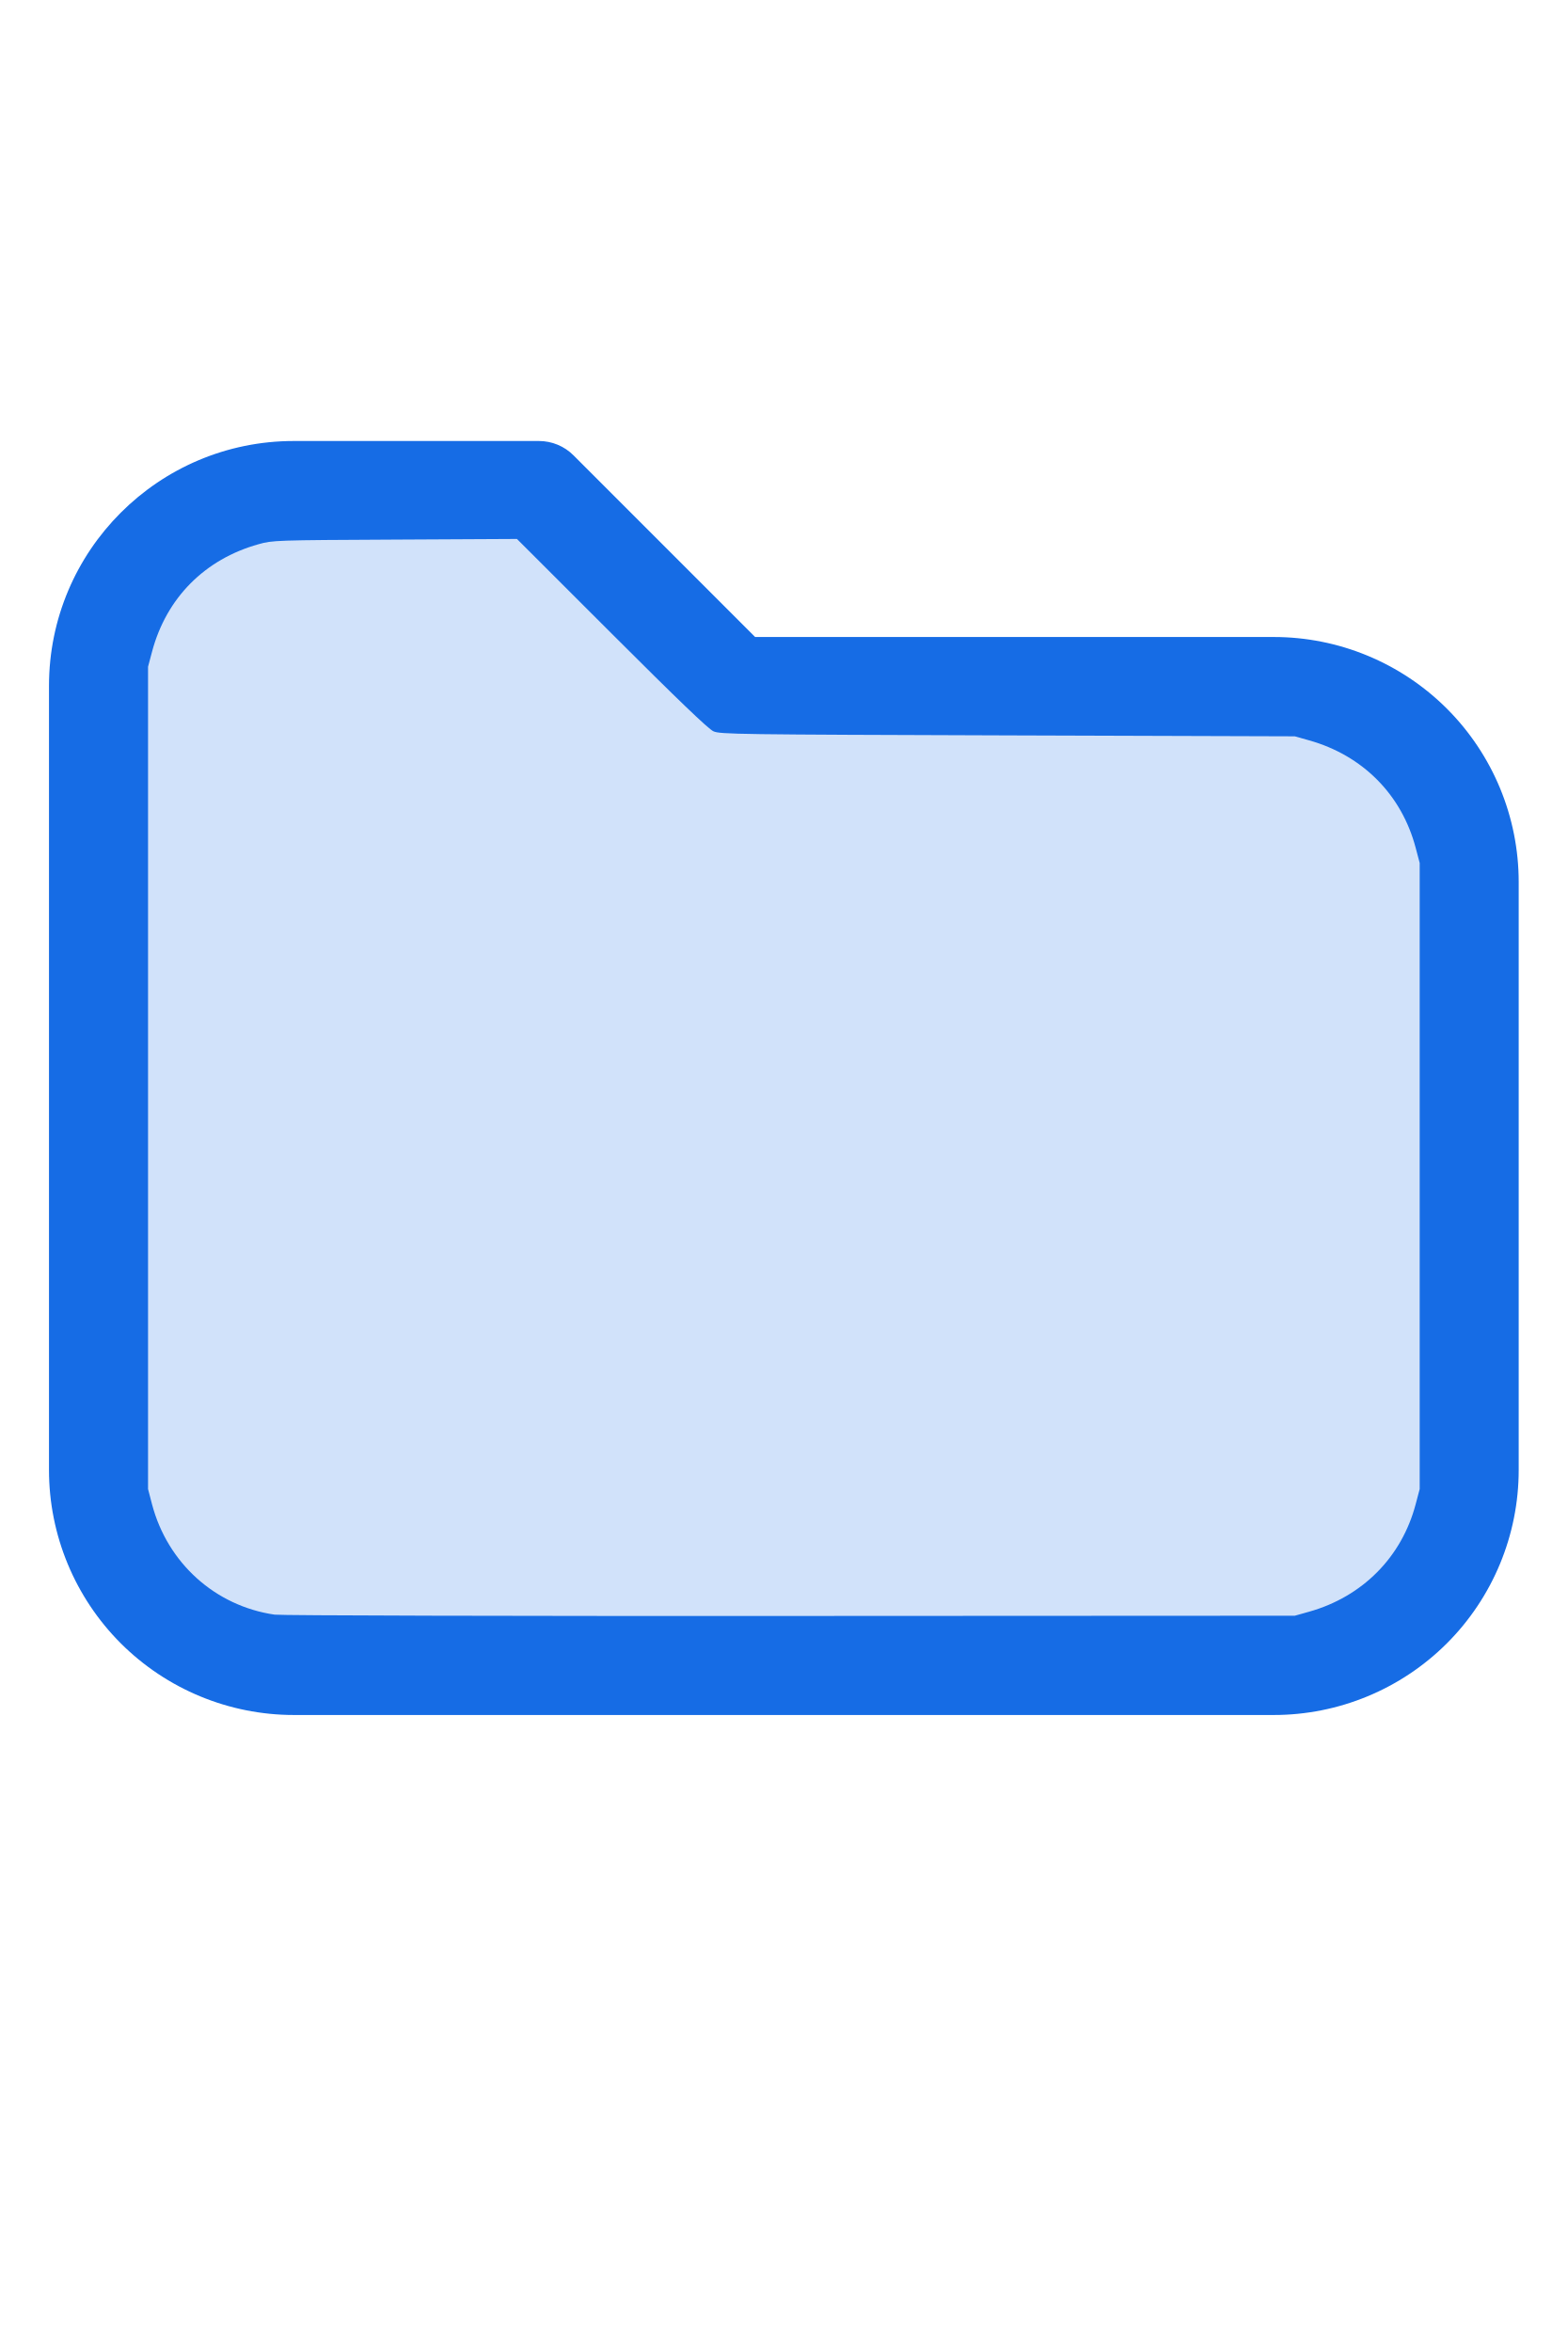
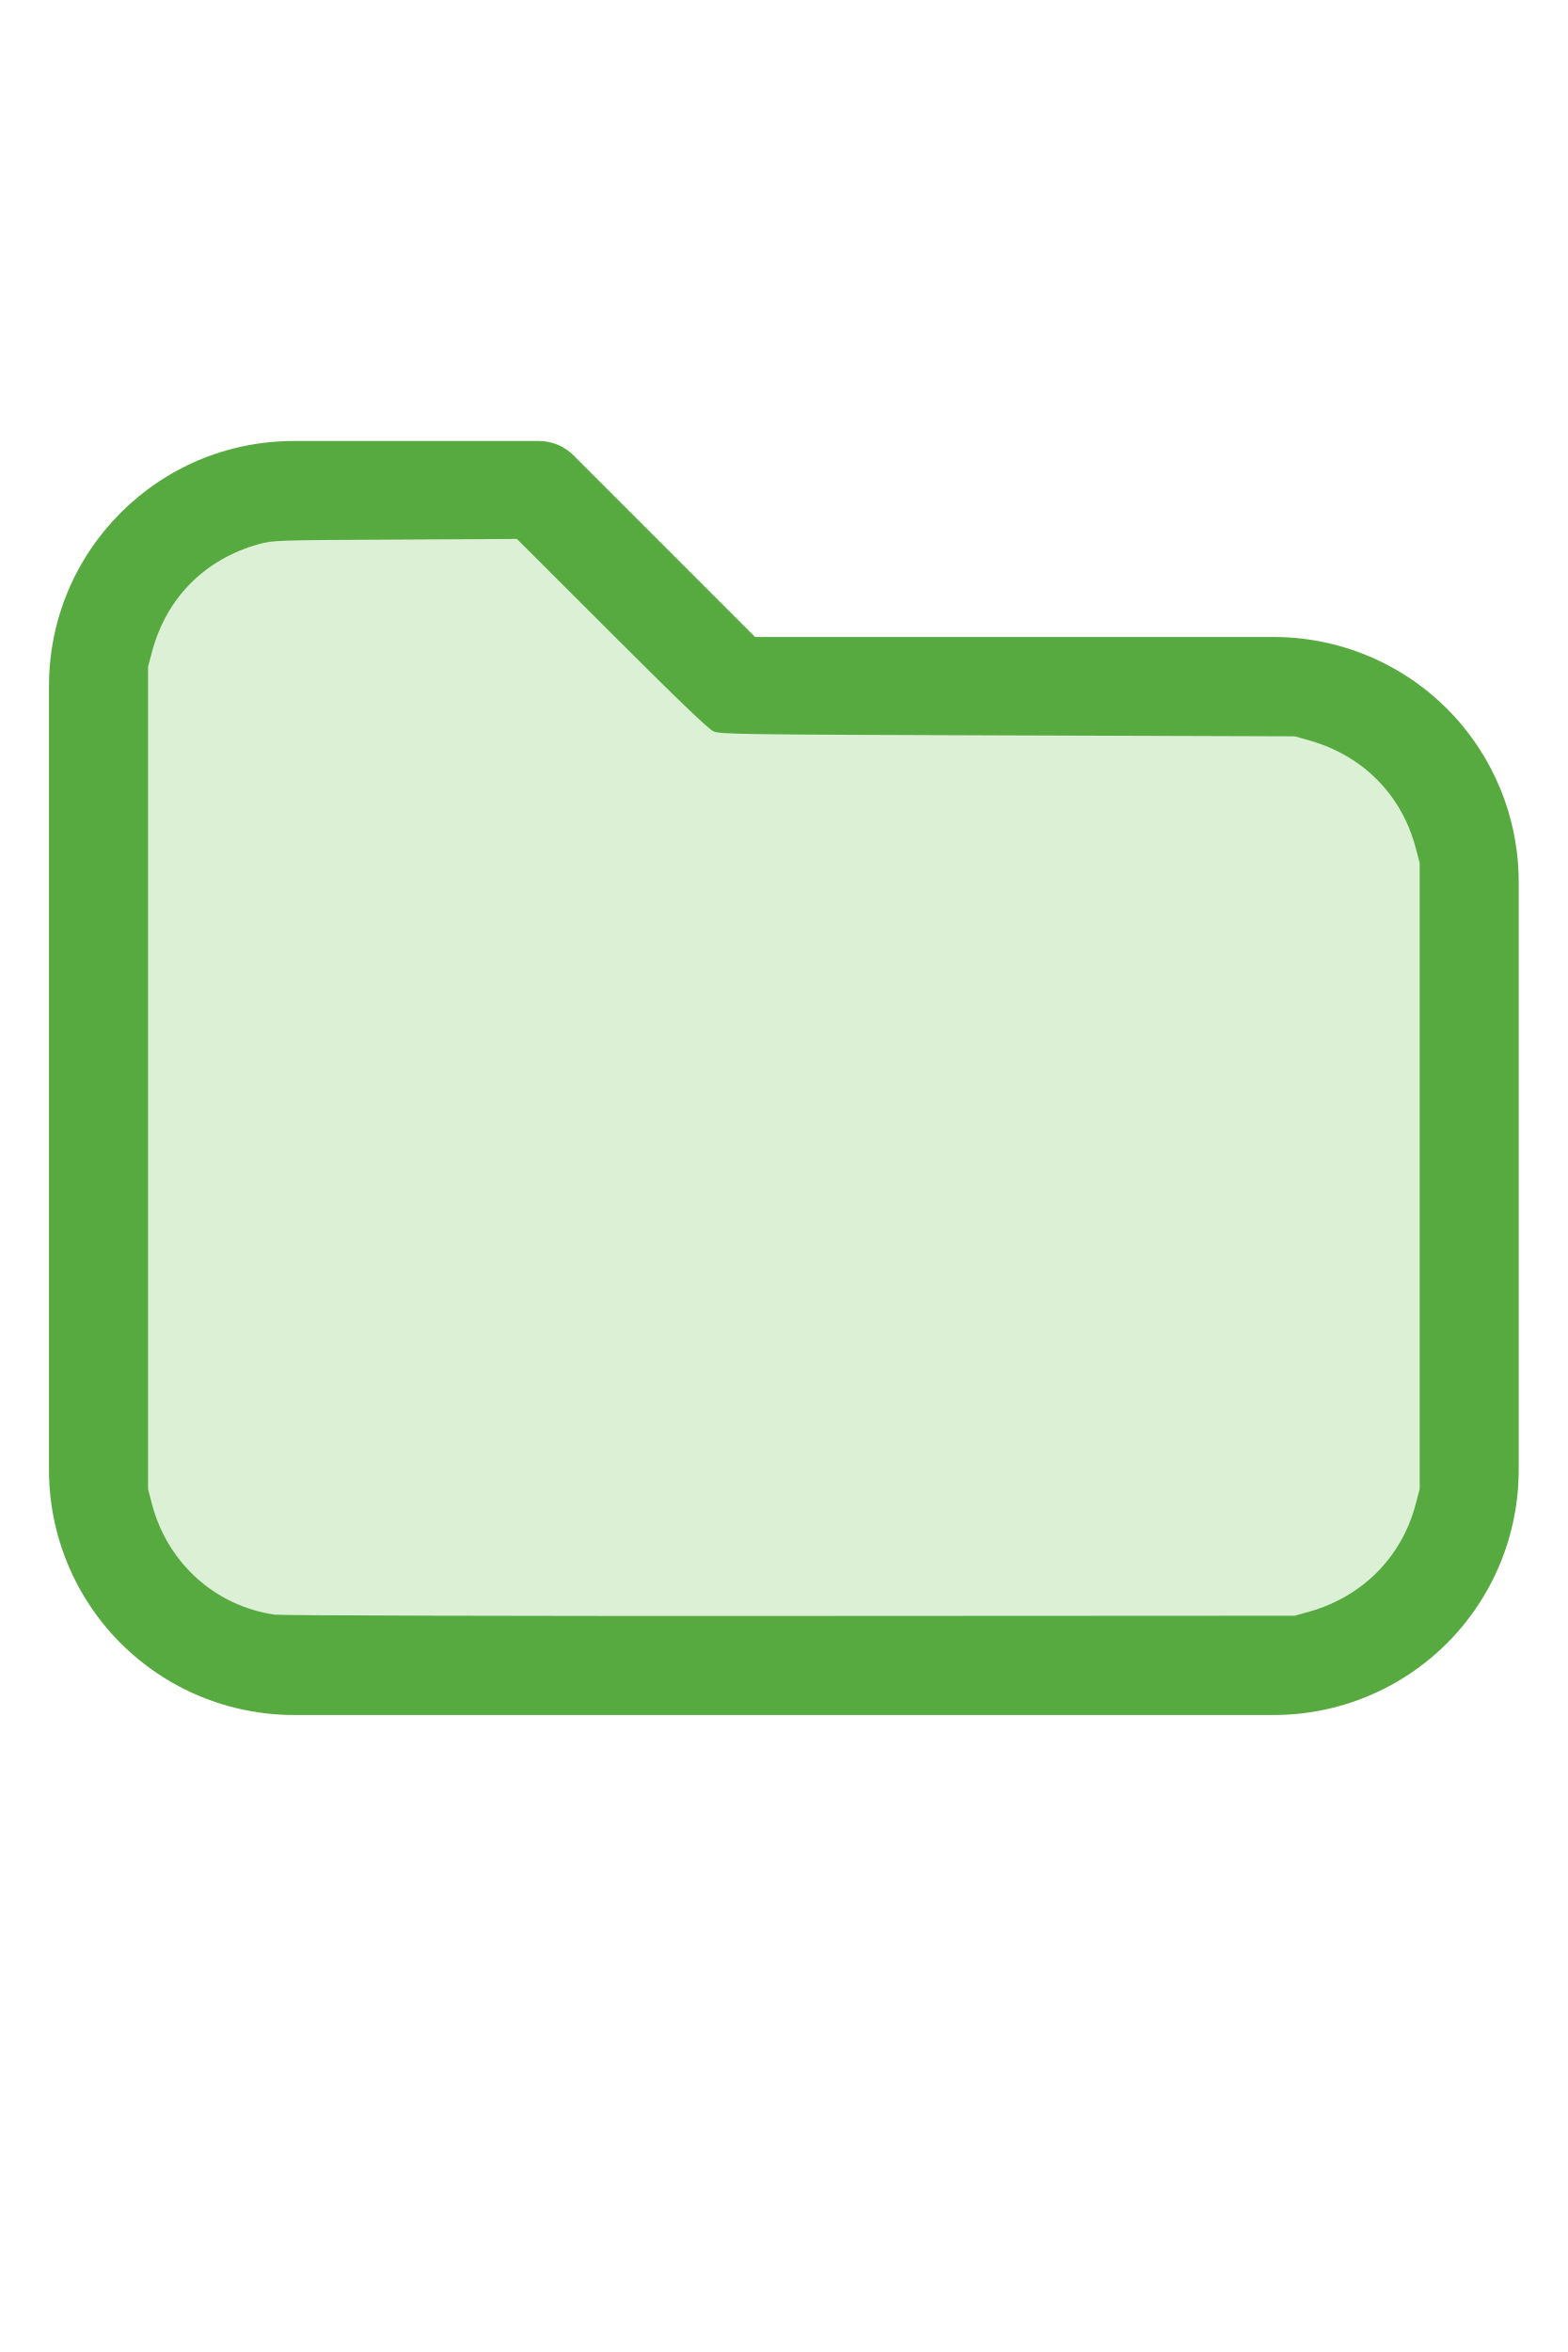
<svg xmlns="http://www.w3.org/2000/svg" version="1.1" width="16" height="24" viewBox="0 0 32 32" xml:space="preserve">
-   <g style="fill:#166CE5;">
+   <g style="fill:#56AA3F;">
    <path d="M1,5.998l-0,16.002c-0,1.326 0.527,2.598 1.464,3.536c0.938,0.937 2.21,1.464 3.536,1.464c5.322,0 14.678,-0 20,0c1.326,0 2.598,-0.527 3.536,-1.464c0.937,-0.938 1.464,-2.21 1.464,-3.536c0,-3.486 0,-8.514 0,-12c0,-1.326 -0.527,-2.598 -1.464,-3.536c-0.938,-0.937 -2.21,-1.464 -3.536,-1.464c-0,0 -10.586,0 -10.586,0c0,-0 -3.707,-3.707 -3.707,-3.707c-0.187,-0.188 -0.442,-0.293 -0.707,-0.293l-5.002,0c-2.76,0 -4.998,2.238 -4.998,4.998Zm2,-0l-0,16.002c-0,0.796 0.316,1.559 0.879,2.121c0.562,0.563 1.325,0.879 2.121,0.879l20,0c0.796,0 1.559,-0.316 2.121,-0.879c0.563,-0.562 0.879,-1.325 0.879,-2.121c0,-3.486 0,-8.514 0,-12c0,-0.796 -0.316,-1.559 -0.879,-2.121c-0.562,-0.563 -1.325,-0.879 -2.121,-0.879c-7.738,0 -11,0 -11,0c-0.265,0 -0.52,-0.105 -0.707,-0.293c-0,0 -3.707,-3.707 -3.707,-3.707c-0,0 -4.588,0 -4.588,0c-1.656,0 -2.998,1.342 -2.998,2.998Z" />
  </g>
-   <g style="fill:#D1E2FA;stroke-width:0;">
+   <g style="fill:#DCF0D6;stroke-width:0;">
    <path d="M 5.606,24.952 C 4.392,24.775 3.42,23.9 3.103,22.699 L 3.022,22.389 V 13.998 5.606 L 3.104,5.298 C 3.396,4.203 4.18,3.412 5.279,3.106 5.565,3.026 5.615,3.024 8.061,3.012 l 2.491,-0.013 1.932,1.93 c 1.344,1.343 1.976,1.95 2.078,1.995 0.137,0.062 0.474,0.066 6.007,0.084 l 5.861,0.019 0.291,0.082 c 1.095,0.308 1.89,1.109 2.176,2.193 l 0.082,0.309 V 16 22.389 l -0.082,0.309 c -0.284,1.079 -1.086,1.888 -2.176,2.194 l -0.291,0.082 -10.303,0.005 c -5.7,0.003 -10.4,-0.009 -10.521,-0.027 z" />
  </g>
</svg>
